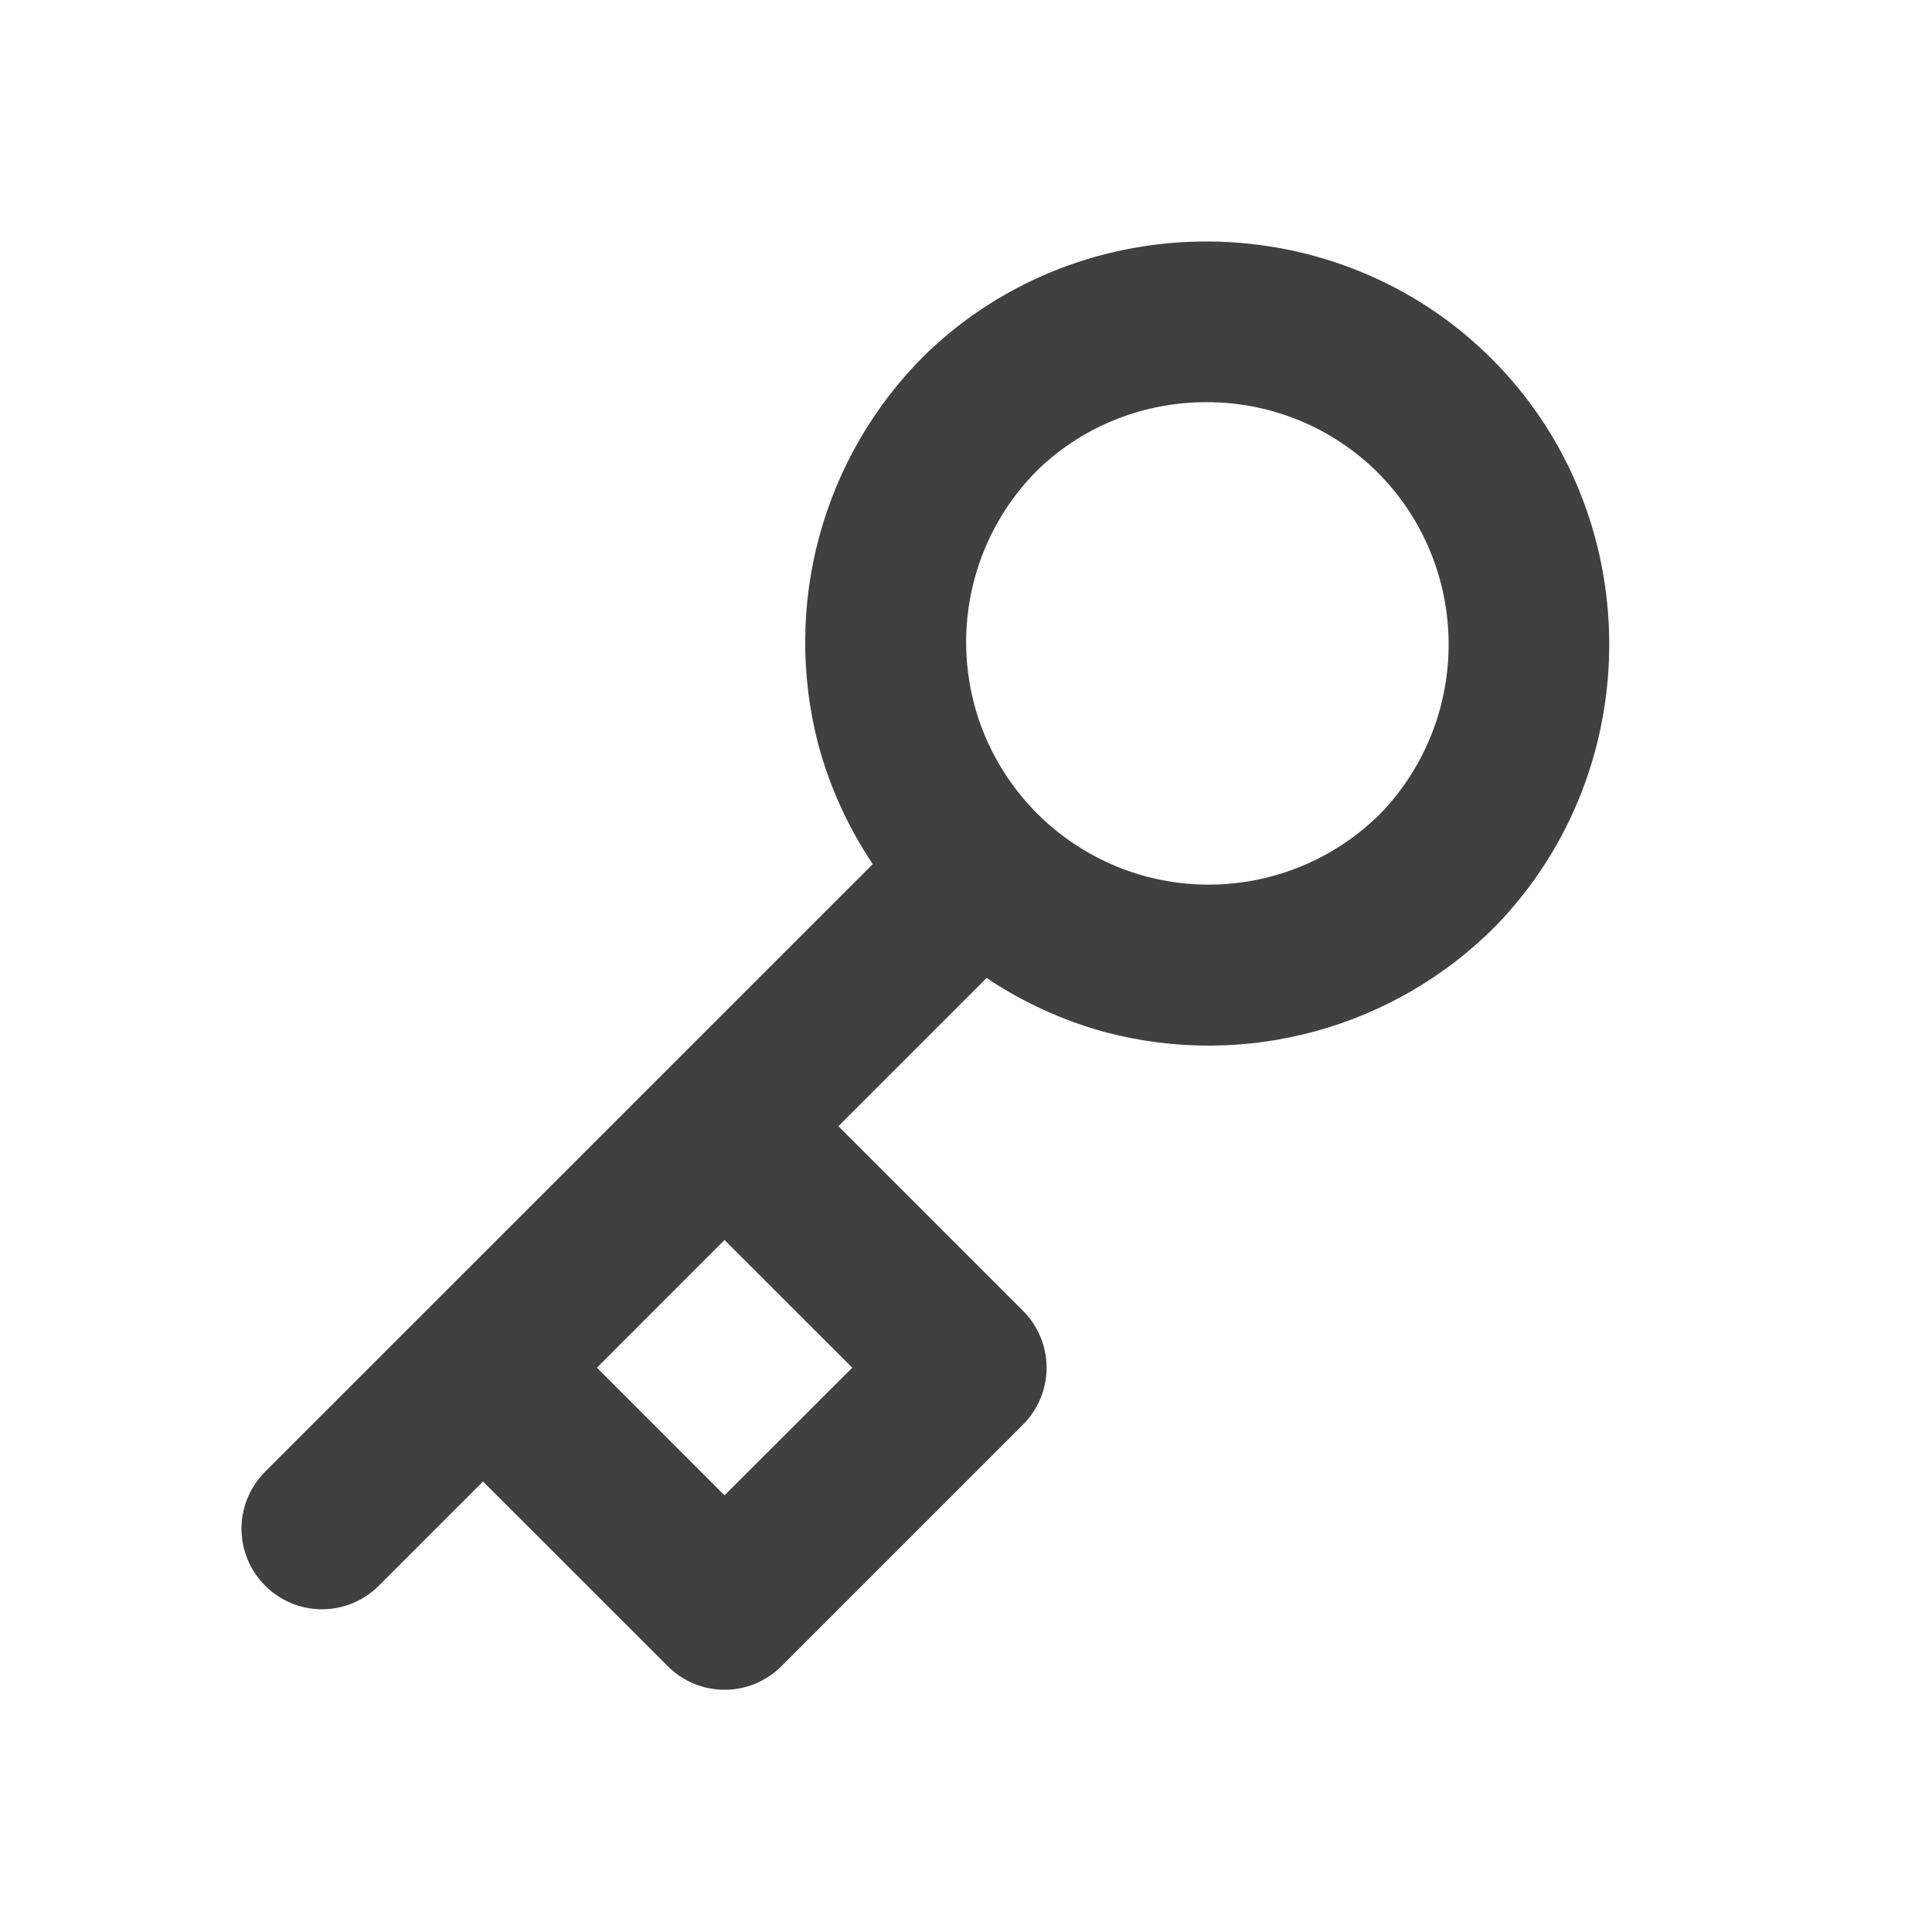
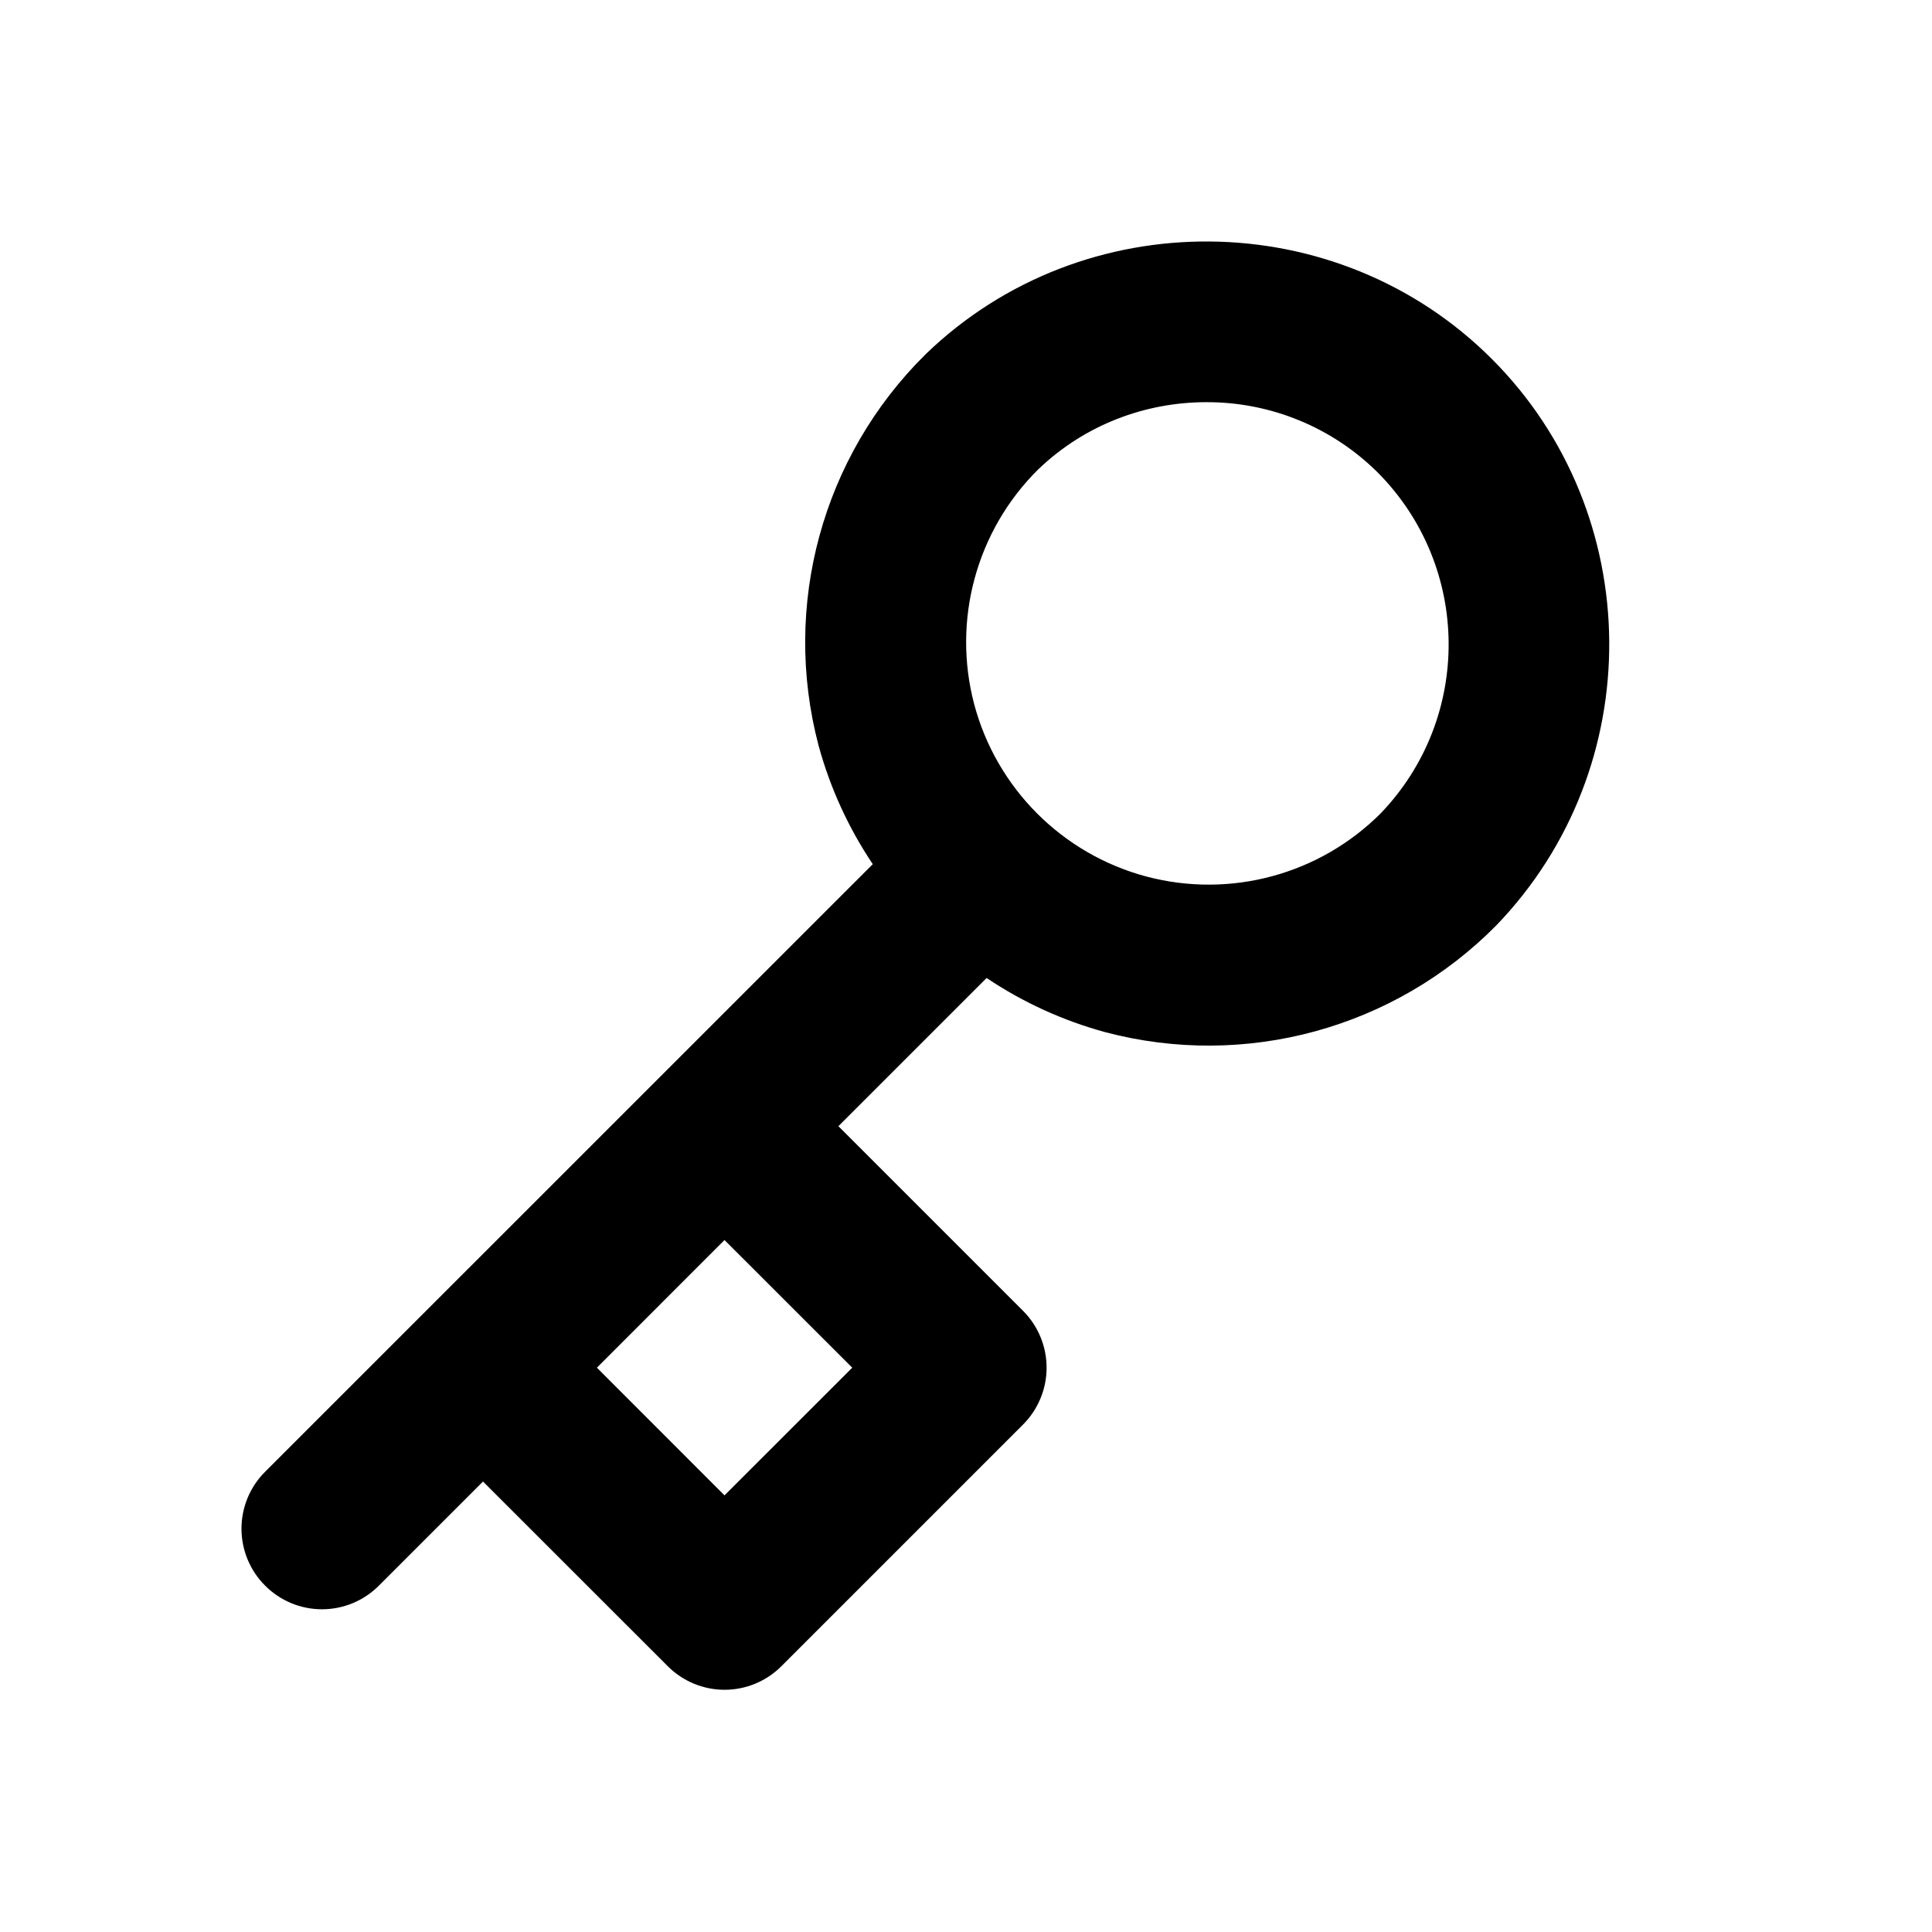
<svg xmlns="http://www.w3.org/2000/svg" viewBox="0 0 24 24" focusable="false">
  <g fill="none" fill-rule="evenodd">
    <path d="M0 0h24v24H0z" />
-     <path d="M9 18.576l1.587-1.586L9 15.404 7.415 16.99 9 18.576zm5.243-7.687a3.02 3.02 0 002.912-.789 3.03 3.03 0 00-.037-4.227 3.007 3.007 0 00-2.132-.877c-.755 0-1.51.278-2.091.837a3.02 3.02 0 00-.793 2.916 3.02 3.02 0 002.14 2.14zm-10.95 7.394l7.549-7.548a5.011 5.011 0 01-.673-1.472 5.028 5.028 0 011.325-4.858l.008-.008c1.956-1.887 5.109-1.859 7.03.062 1.922 1.922 1.949 5.076.054 7.038a5.022 5.022 0 01-4.856 1.325 5.01 5.01 0 01-1.474-.673l-1.841 1.841 2.293 2.293a.999.999 0 010 1.414l-3 3a.997.997 0 01-1.414 0L6 18.404l-1.293 1.293a.997.997 0 01-1.414 0 .999.999 0 010-1.414z" fill="#404040" />
+     <path d="M9 18.576l1.587-1.586L9 15.404 7.415 16.99 9 18.576zm5.243-7.687a3.02 3.02 0 002.912-.789 3.03 3.03 0 00-.037-4.227 3.007 3.007 0 00-2.132-.877c-.755 0-1.51.278-2.091.837a3.02 3.02 0 00-.793 2.916 3.02 3.02 0 002.14 2.14zm-10.95 7.394l7.549-7.548a5.011 5.011 0 01-.673-1.472 5.028 5.028 0 011.325-4.858l.008-.008c1.956-1.887 5.109-1.859 7.03.062 1.922 1.922 1.949 5.076.054 7.038a5.022 5.022 0 01-4.856 1.325 5.01 5.01 0 01-1.474-.673l-1.841 1.841 2.293 2.293a.999.999 0 010 1.414l-3 3a.997.997 0 01-1.414 0L6 18.404l-1.293 1.293a.997.997 0 01-1.414 0 .999.999 0 010-1.414z" fill="currentColor" />
  </g>
</svg>
